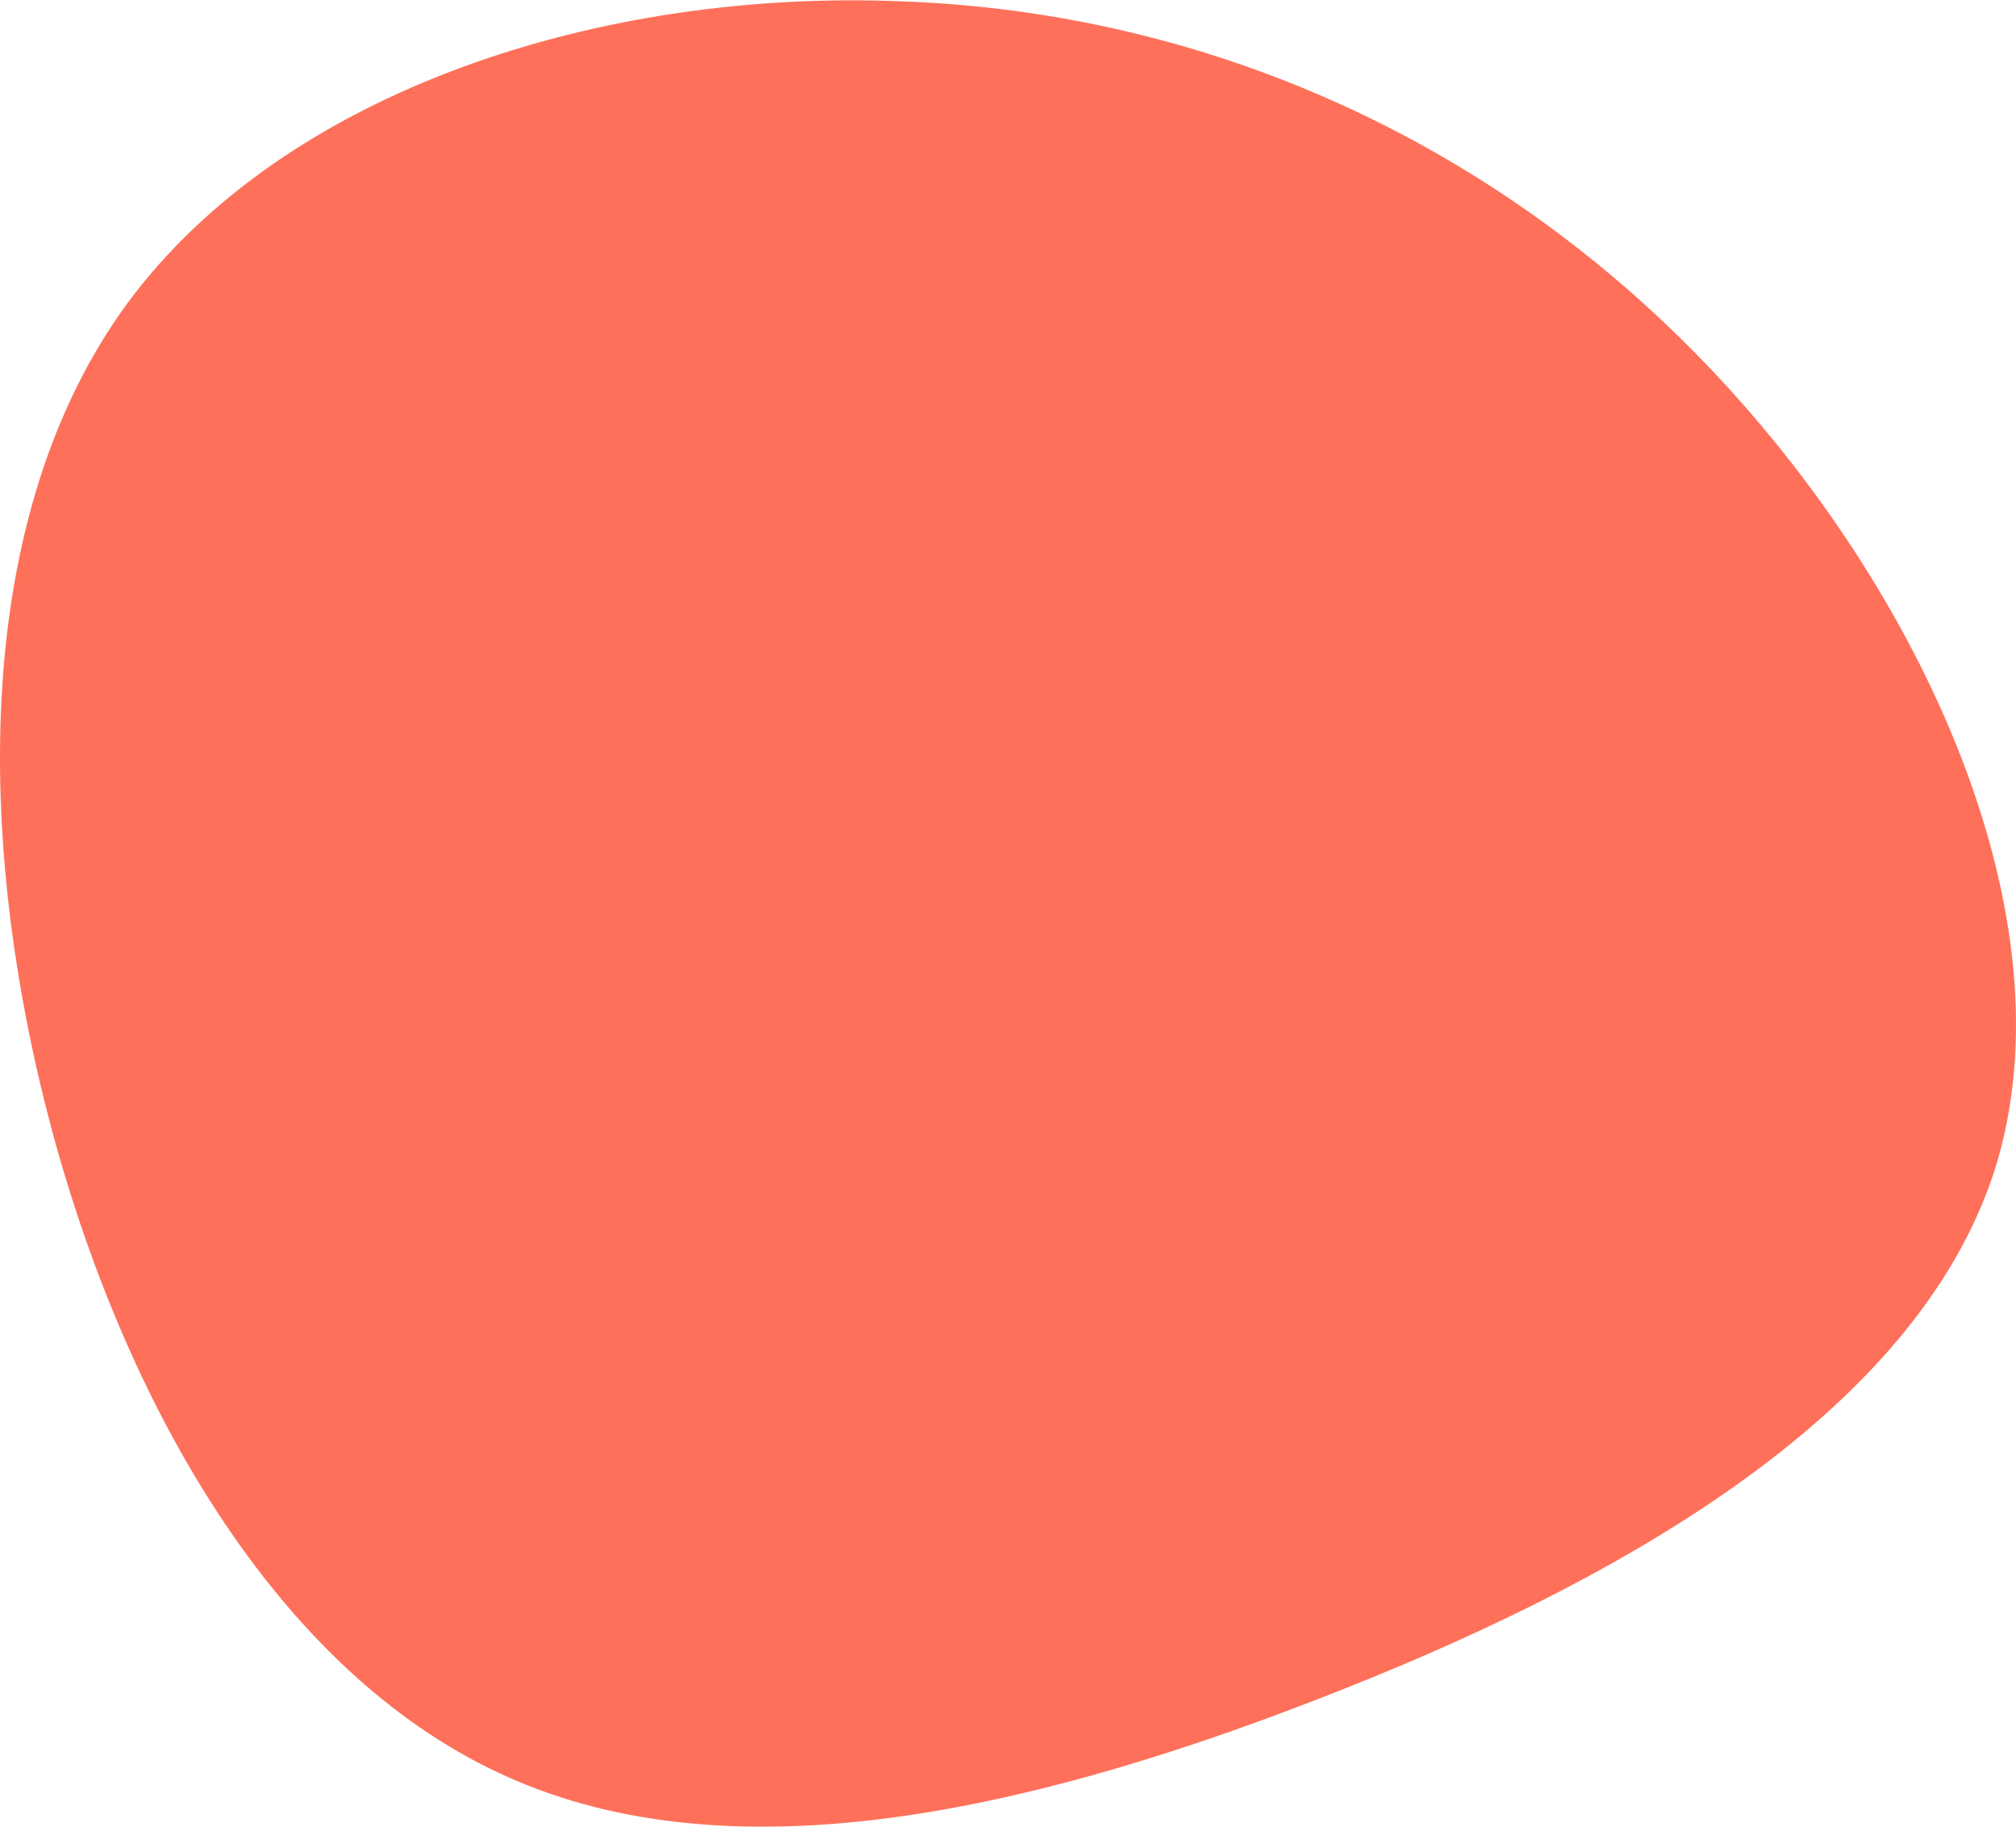
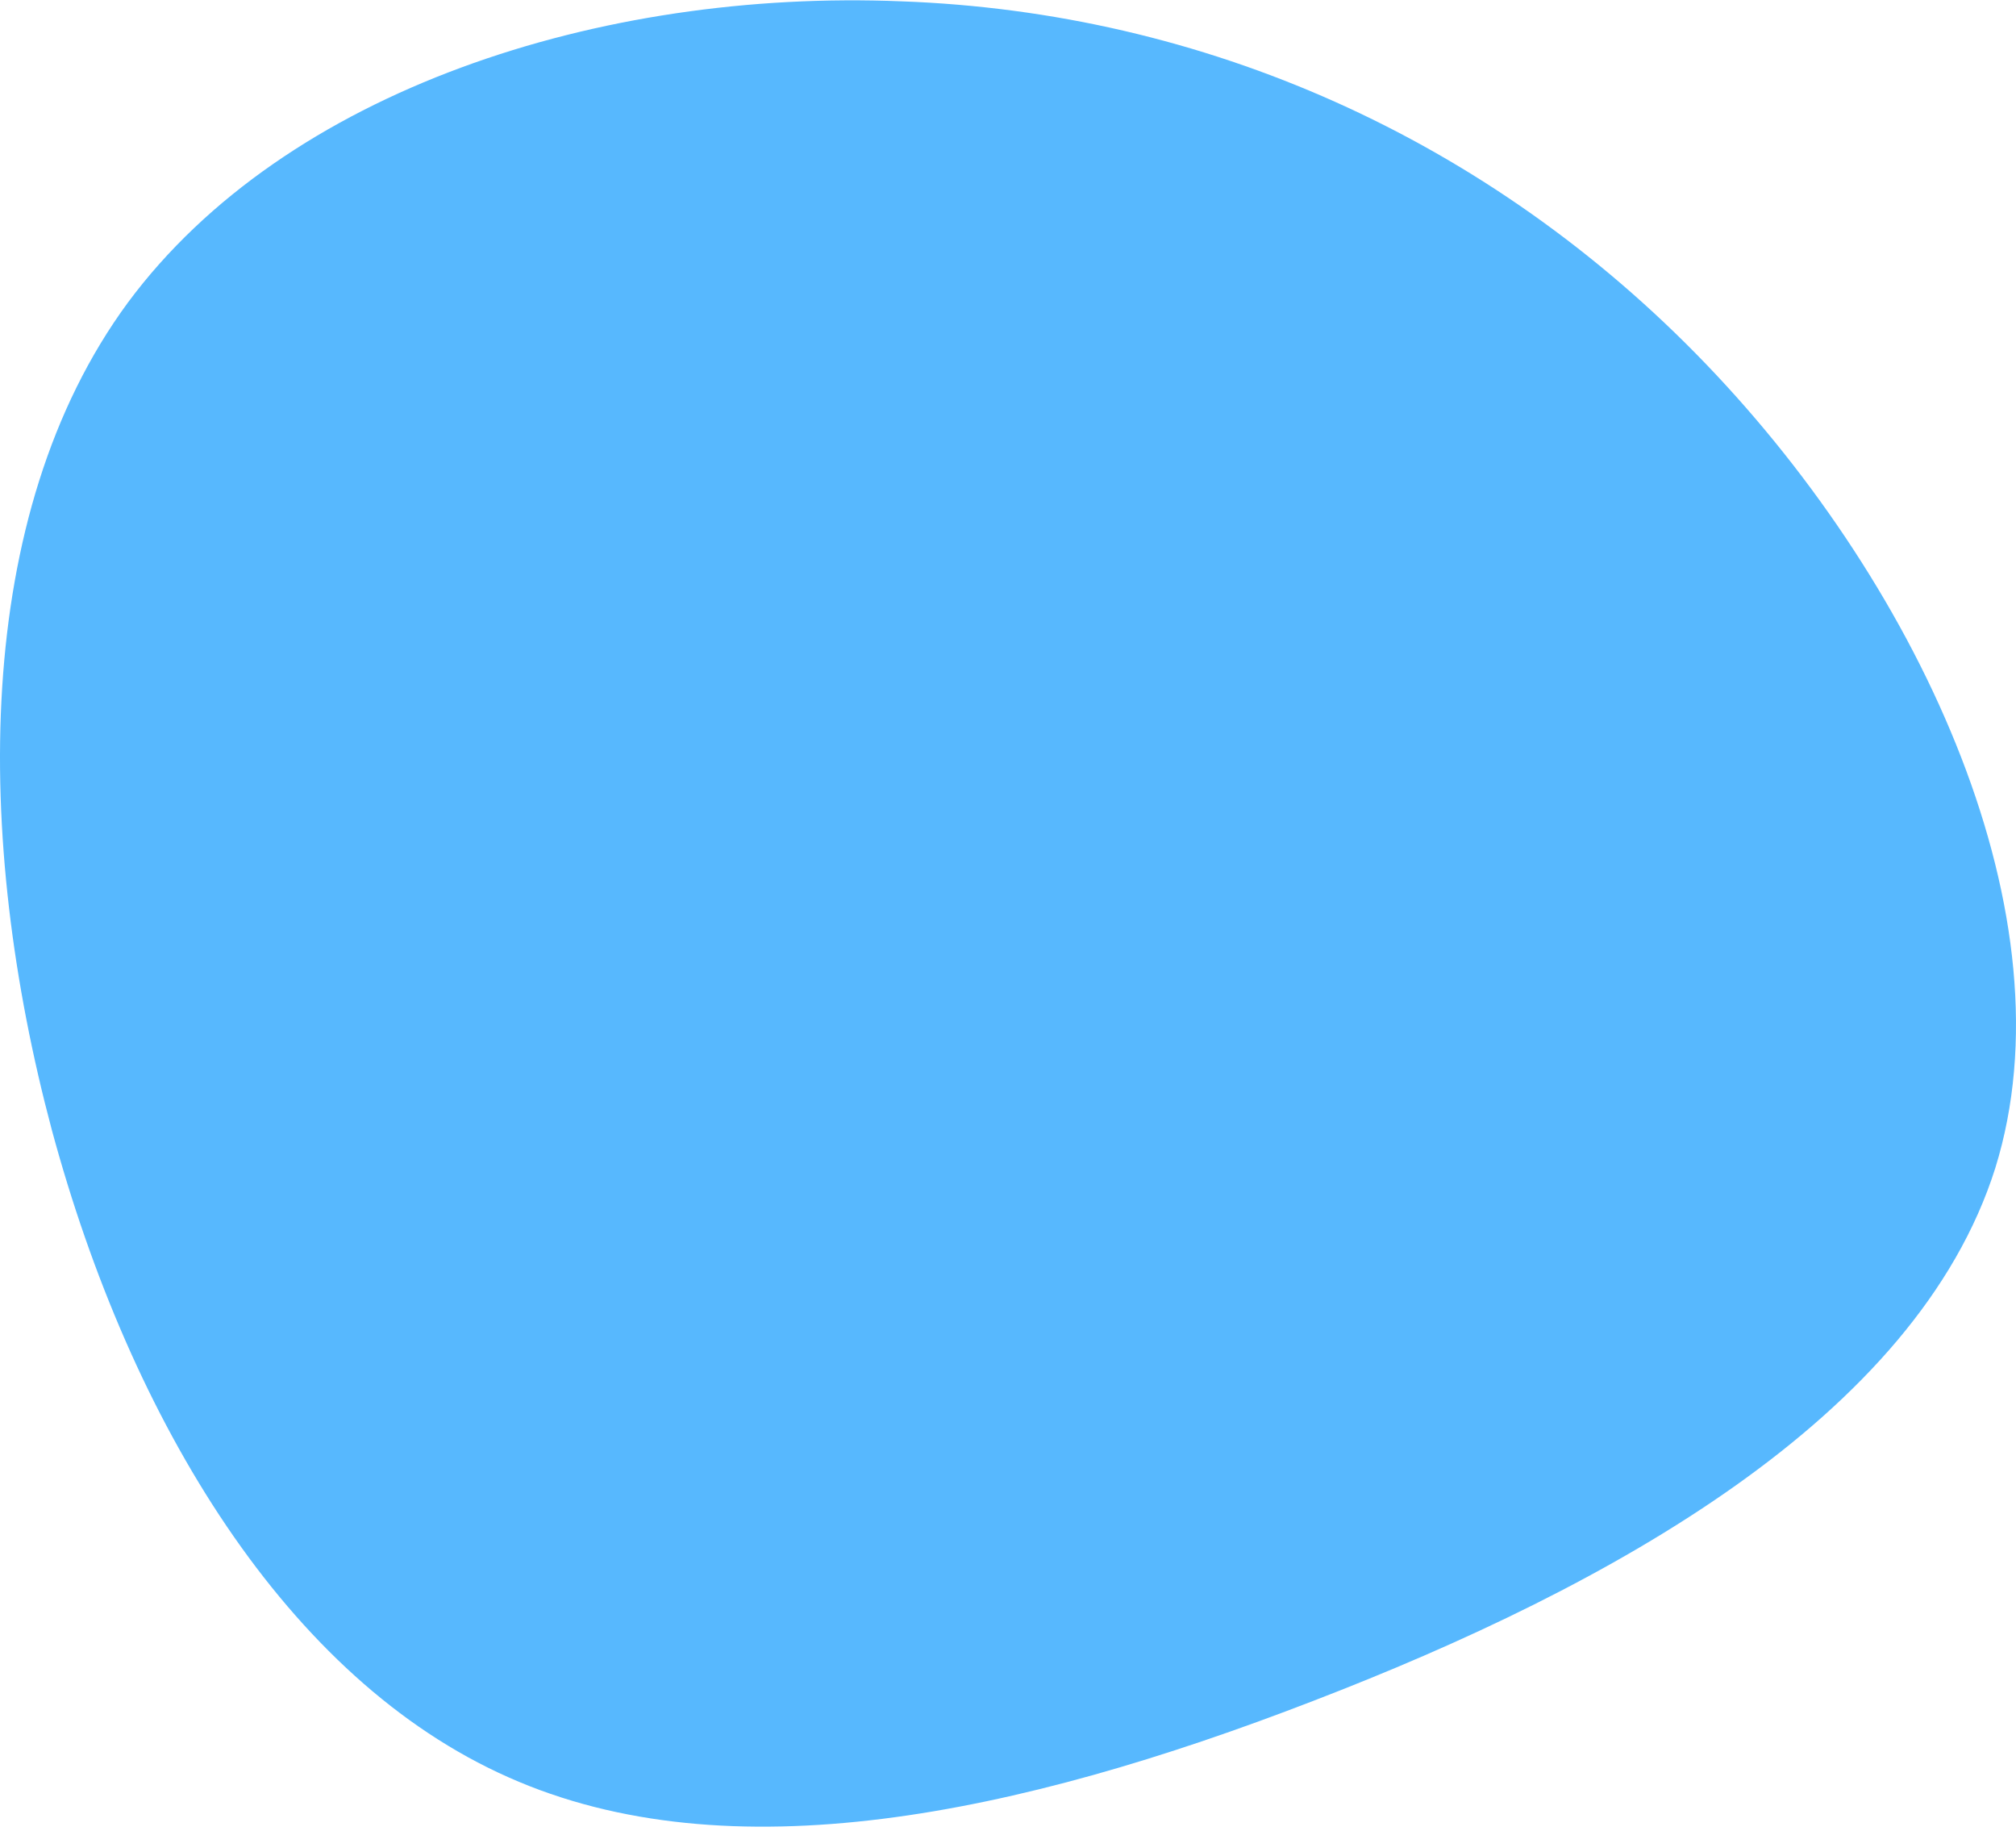
<svg xmlns="http://www.w3.org/2000/svg" width="509" height="462" viewBox="0 0 509 462" fill="none">
-   <path d="M430.684 91.848C485.587 148.958 523.332 231.872 503.773 294.831C483.871 357.79 406.664 400.451 331.516 429.351C256.711 458.25 183.965 473.388 128.376 448.617C72.444 423.846 32.983 358.822 13.081 285.198C-6.478 211.917 -7.165 130.036 32.297 76.366C72.101 22.695 151.71 -2.763 227.544 0.333C303.722 3.085 375.781 34.737 430.684 91.848Z" fill="#FE705A" />
+   <path d="M430.684 91.848C485.587 148.958 523.332 231.872 503.773 294.831C483.871 357.79 406.664 400.451 331.516 429.351C256.711 458.25 183.965 473.388 128.376 448.617C72.444 423.846 32.983 358.822 13.081 285.198C-6.478 211.917 -7.165 130.036 32.297 76.366C72.101 22.695 151.71 -2.763 227.544 0.333C303.722 3.085 375.781 34.737 430.684 91.848Z" fill="#57b8fe" />
</svg>
